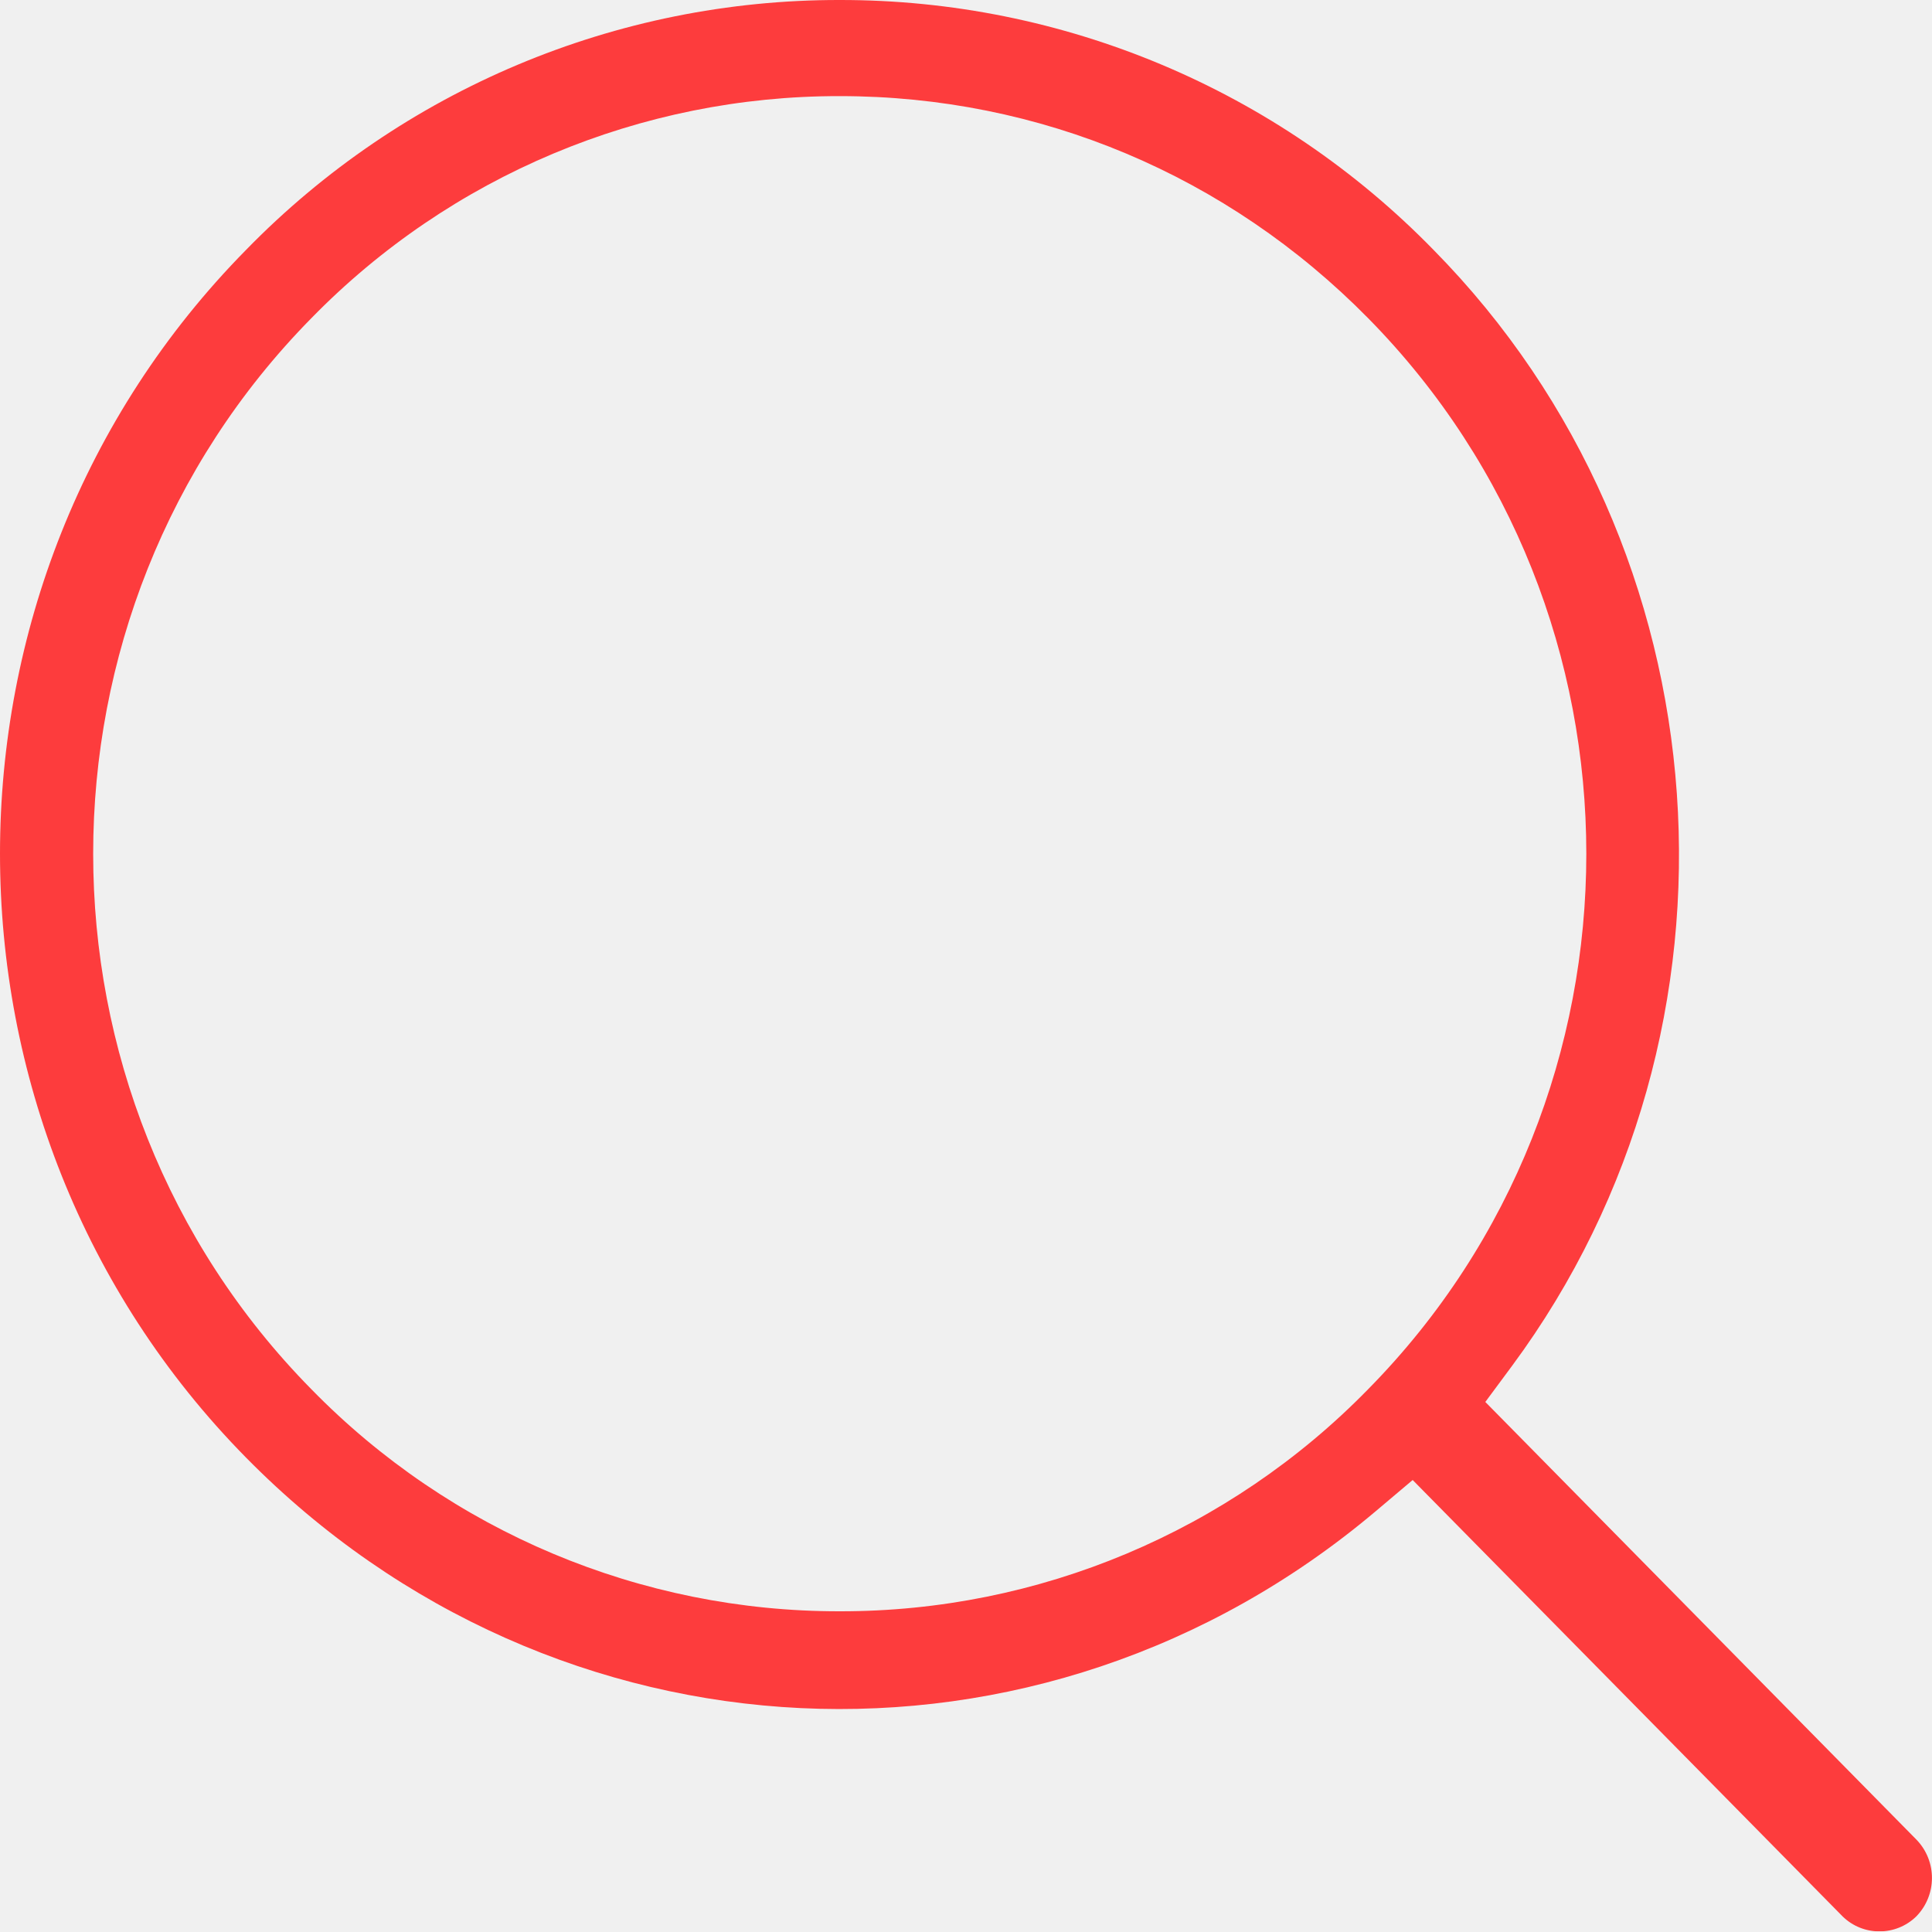
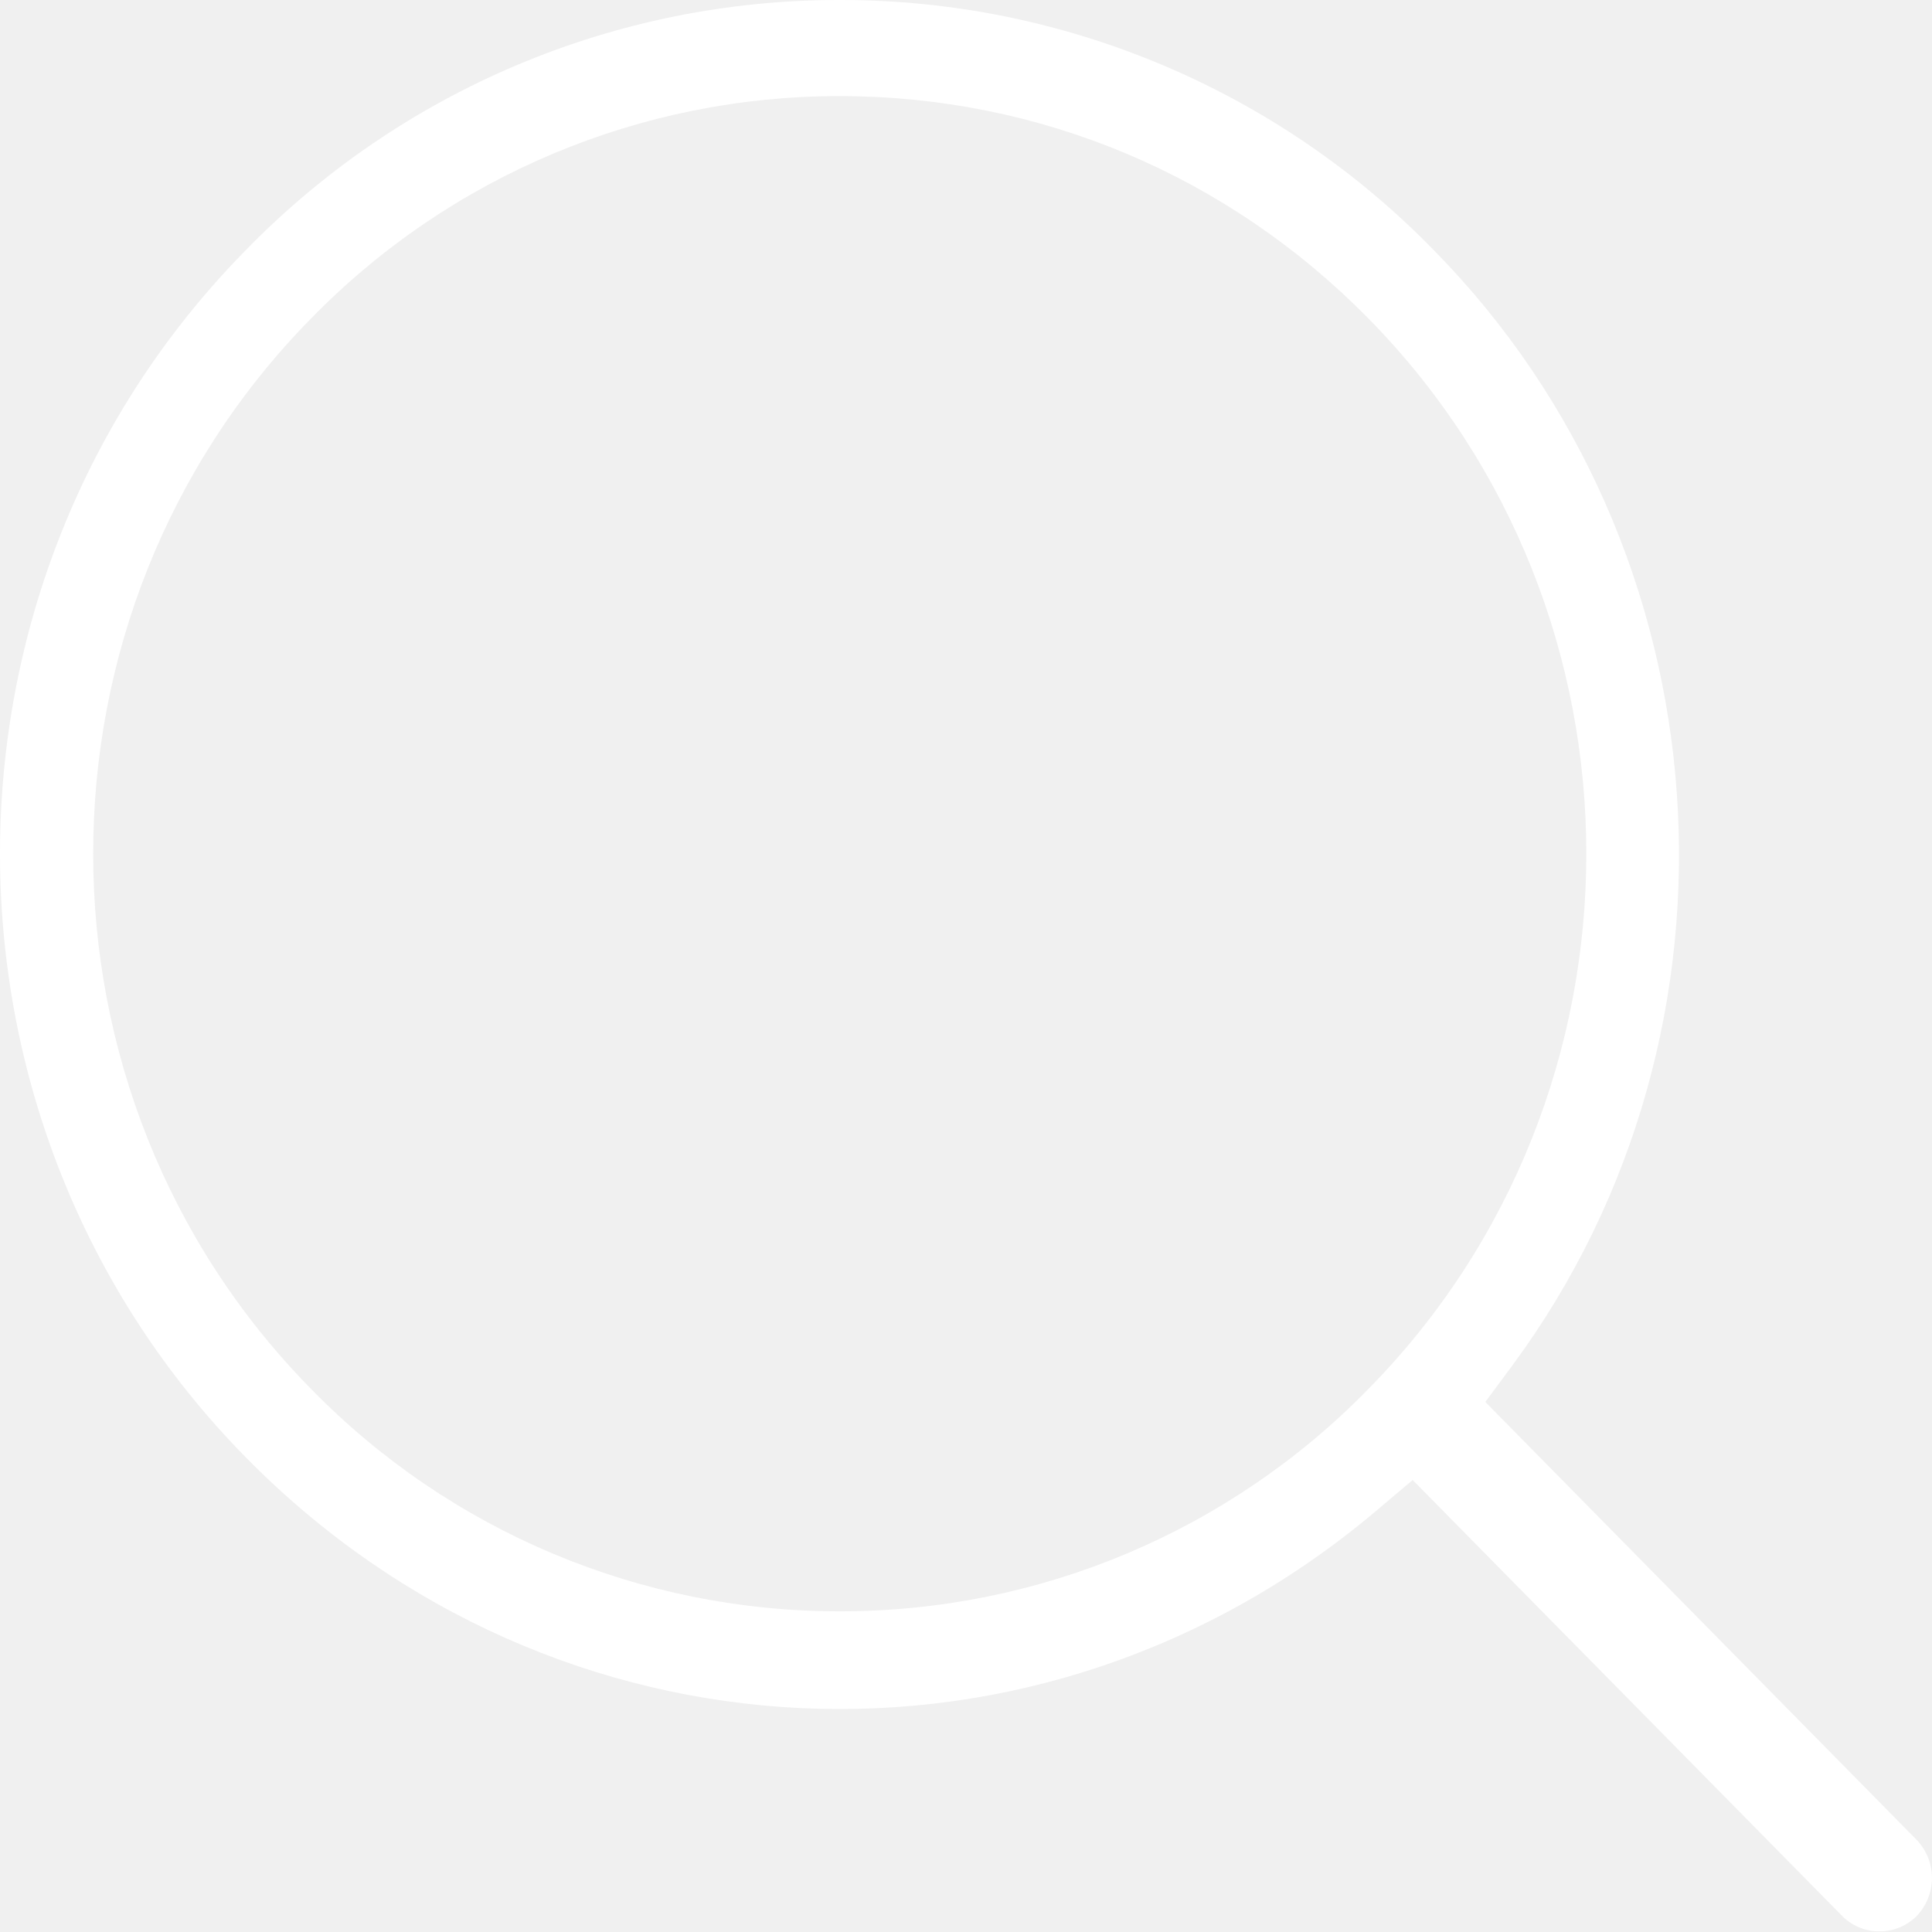
<svg xmlns="http://www.w3.org/2000/svg" xmlns:xlink="http://www.w3.org/1999/xlink" width="20" height="20" viewBox="0 0 20 20">
  <defs>
    <path id="a" d="M0 0h20v19.994H0z" />
  </defs>
  <g fill="none" fill-rule="evenodd">
    <mask id="b" fill="#fff">
      <use xlink:href="#a" />
    </mask>
-     <path fill="#fd3c3d" d="M14.164 14.38a7.628 7.628 0 0 1-5.47 2.3 7.63 7.63 0 0 1-5.472-2.3c-3.01-3.056-3.01-8.028 0-11.085a7.63 7.63 0 0 1 5.472-2.3c2.067 0 4.01.817 5.47 2.3 3.01 3.057 3.01 8.03 0 11.085zm1.212.133l.277-.374c2.584-3.493 2.235-8.46-.813-11.552A8.568 8.568 0 0 0 8.694 0a8.565 8.565 0 0 0-6.147 2.587c-3.396 3.446-3.396 9.055 0 12.502 3.196 3.246 8.222 3.484 11.692.557l.385-.325 4.453 4.52a.546.546 0 0 0 .76-.002.57.57 0 0 0 .003-.794l-4.464-4.532z" mask="url(#b)" />
+     <path fill="#FFF" d="M14.164 14.38a7.628 7.628 0 0 1-5.47 2.3 7.63 7.63 0 0 1-5.472-2.3c-3.01-3.056-3.01-8.028 0-11.085a7.63 7.63 0 0 1 5.472-2.3c2.067 0 4.01.817 5.47 2.3 3.01 3.057 3.01 8.03 0 11.085zm1.212.133l.277-.374c2.584-3.493 2.235-8.46-.813-11.552A8.568 8.568 0 0 0 8.694 0a8.565 8.565 0 0 0-6.147 2.587c-3.396 3.446-3.396 9.055 0 12.502 3.196 3.246 8.222 3.484 11.692.557l.385-.325 4.453 4.52a.546.546 0 0 0 .76-.002.57.57 0 0 0 .003-.794l-4.464-4.532z" mask="url(#b)" />
  </g>
</svg>
